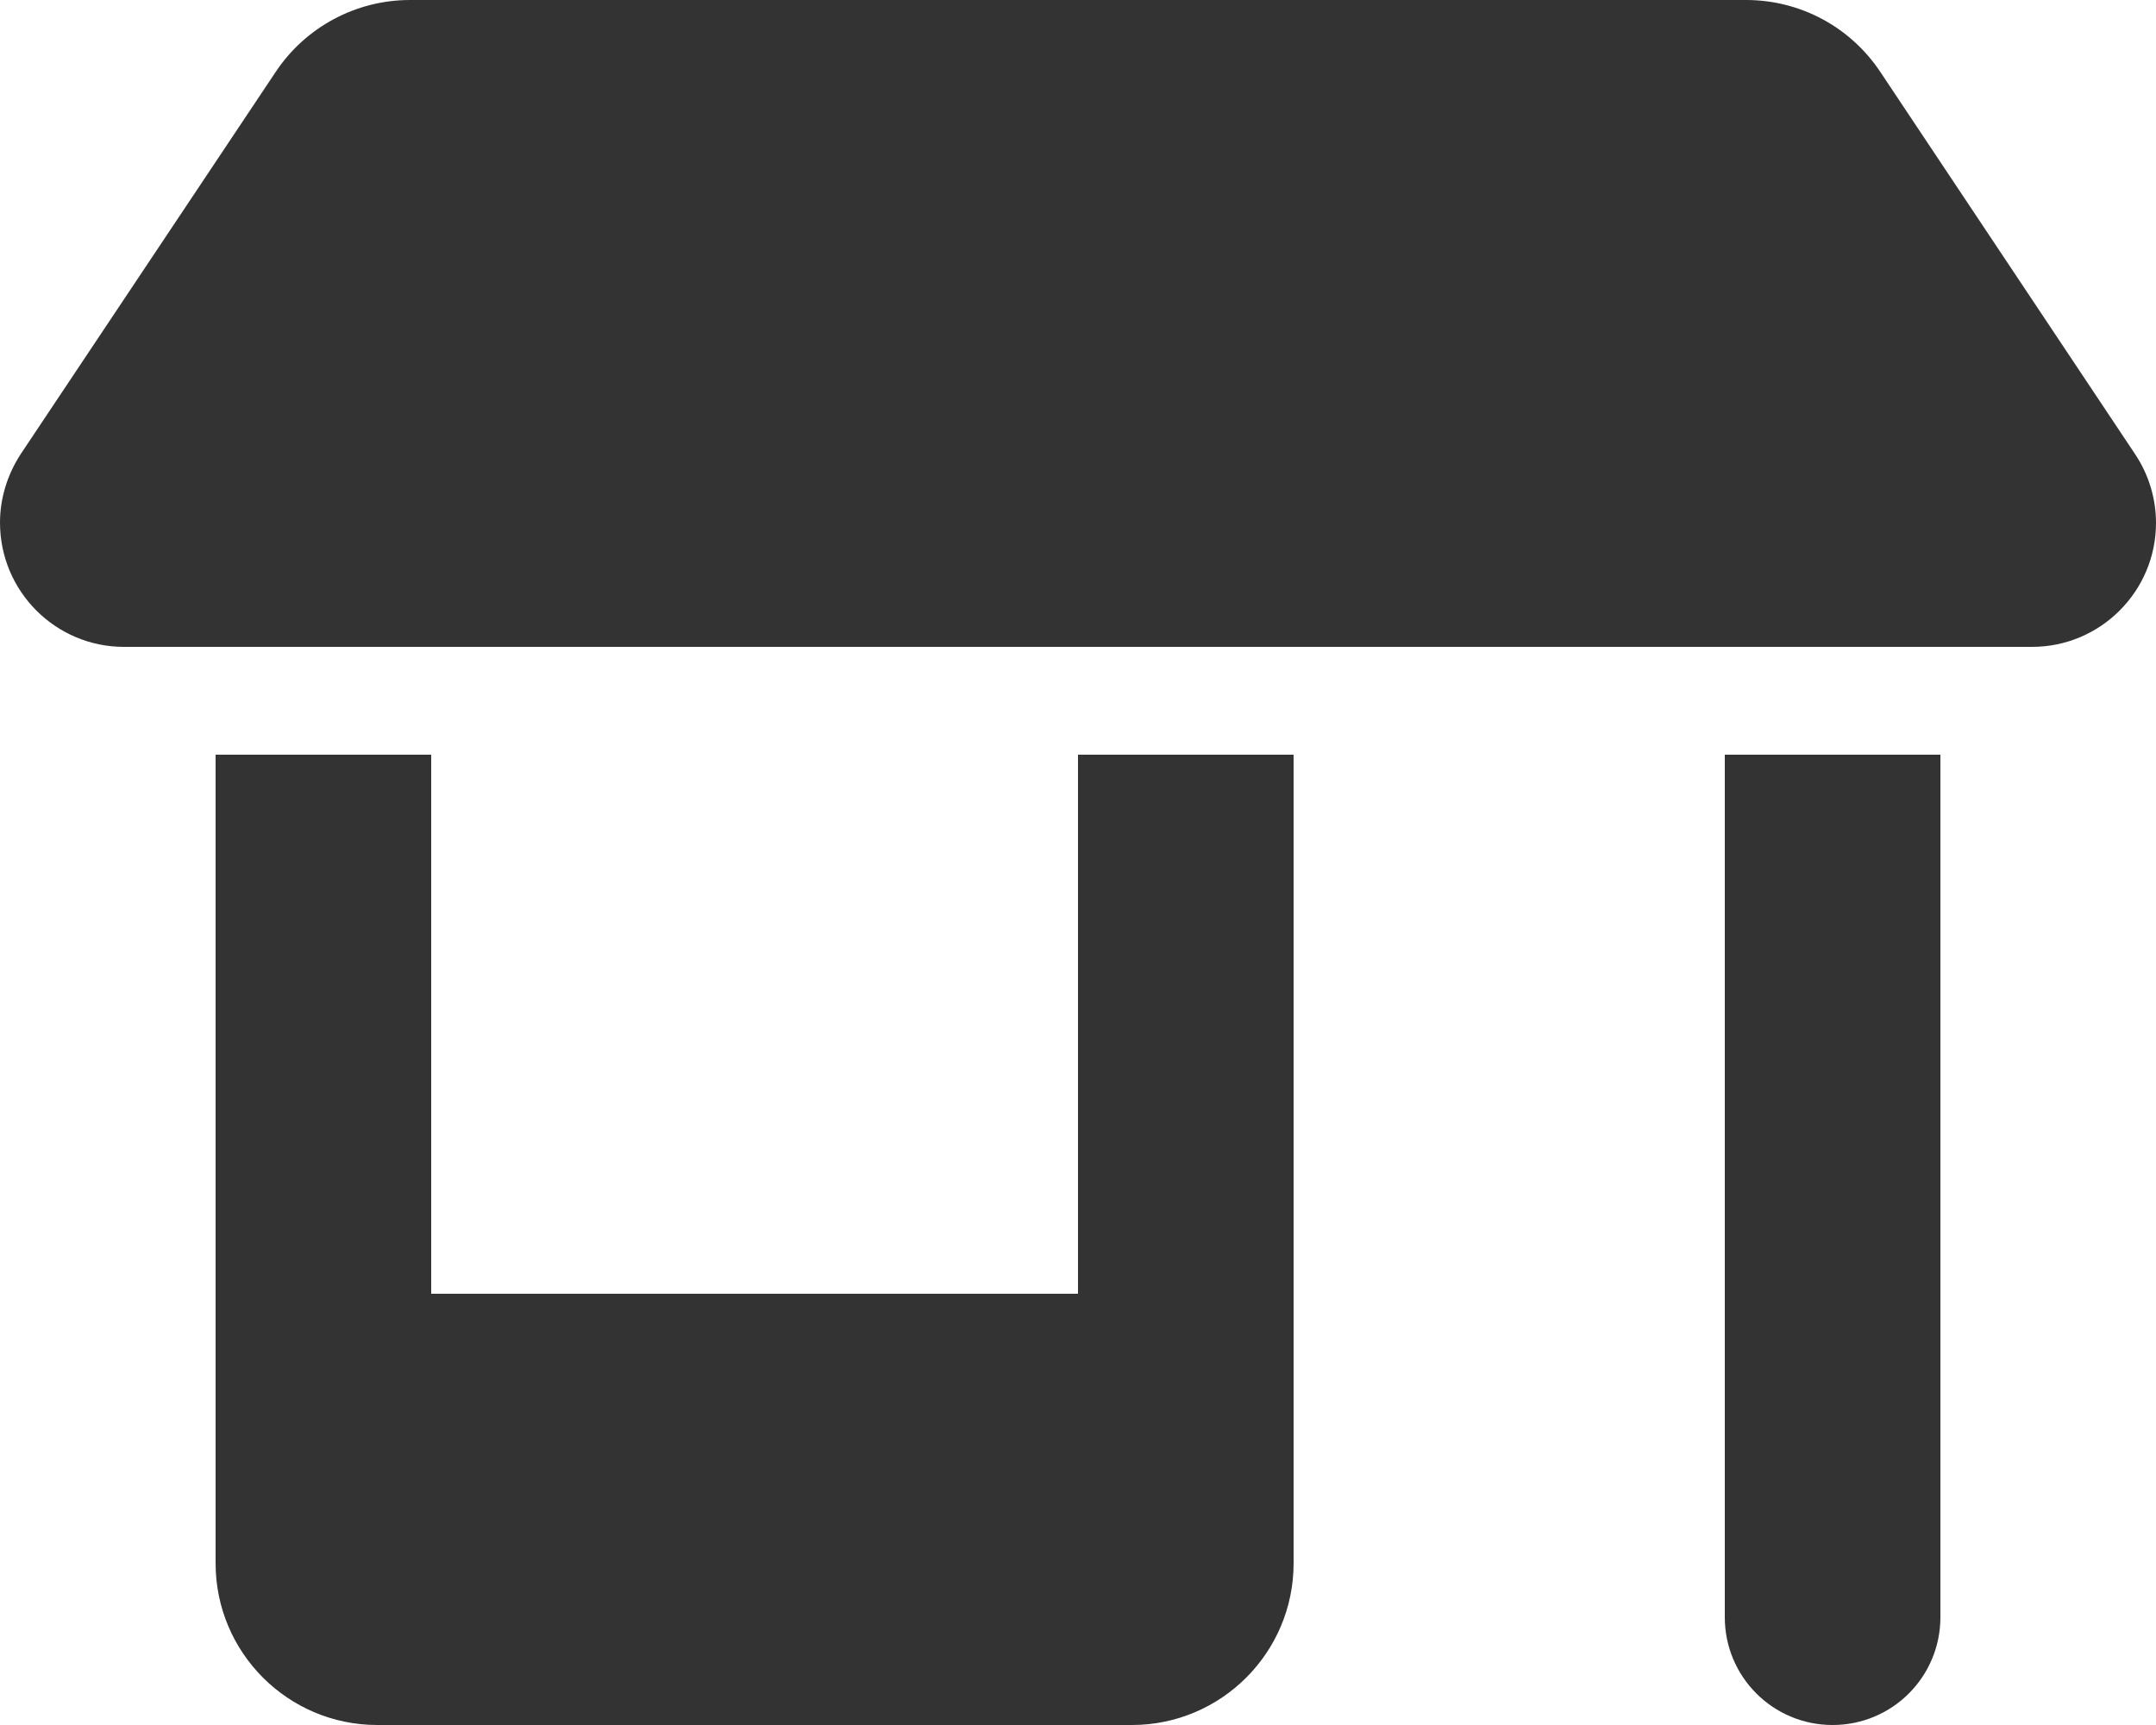
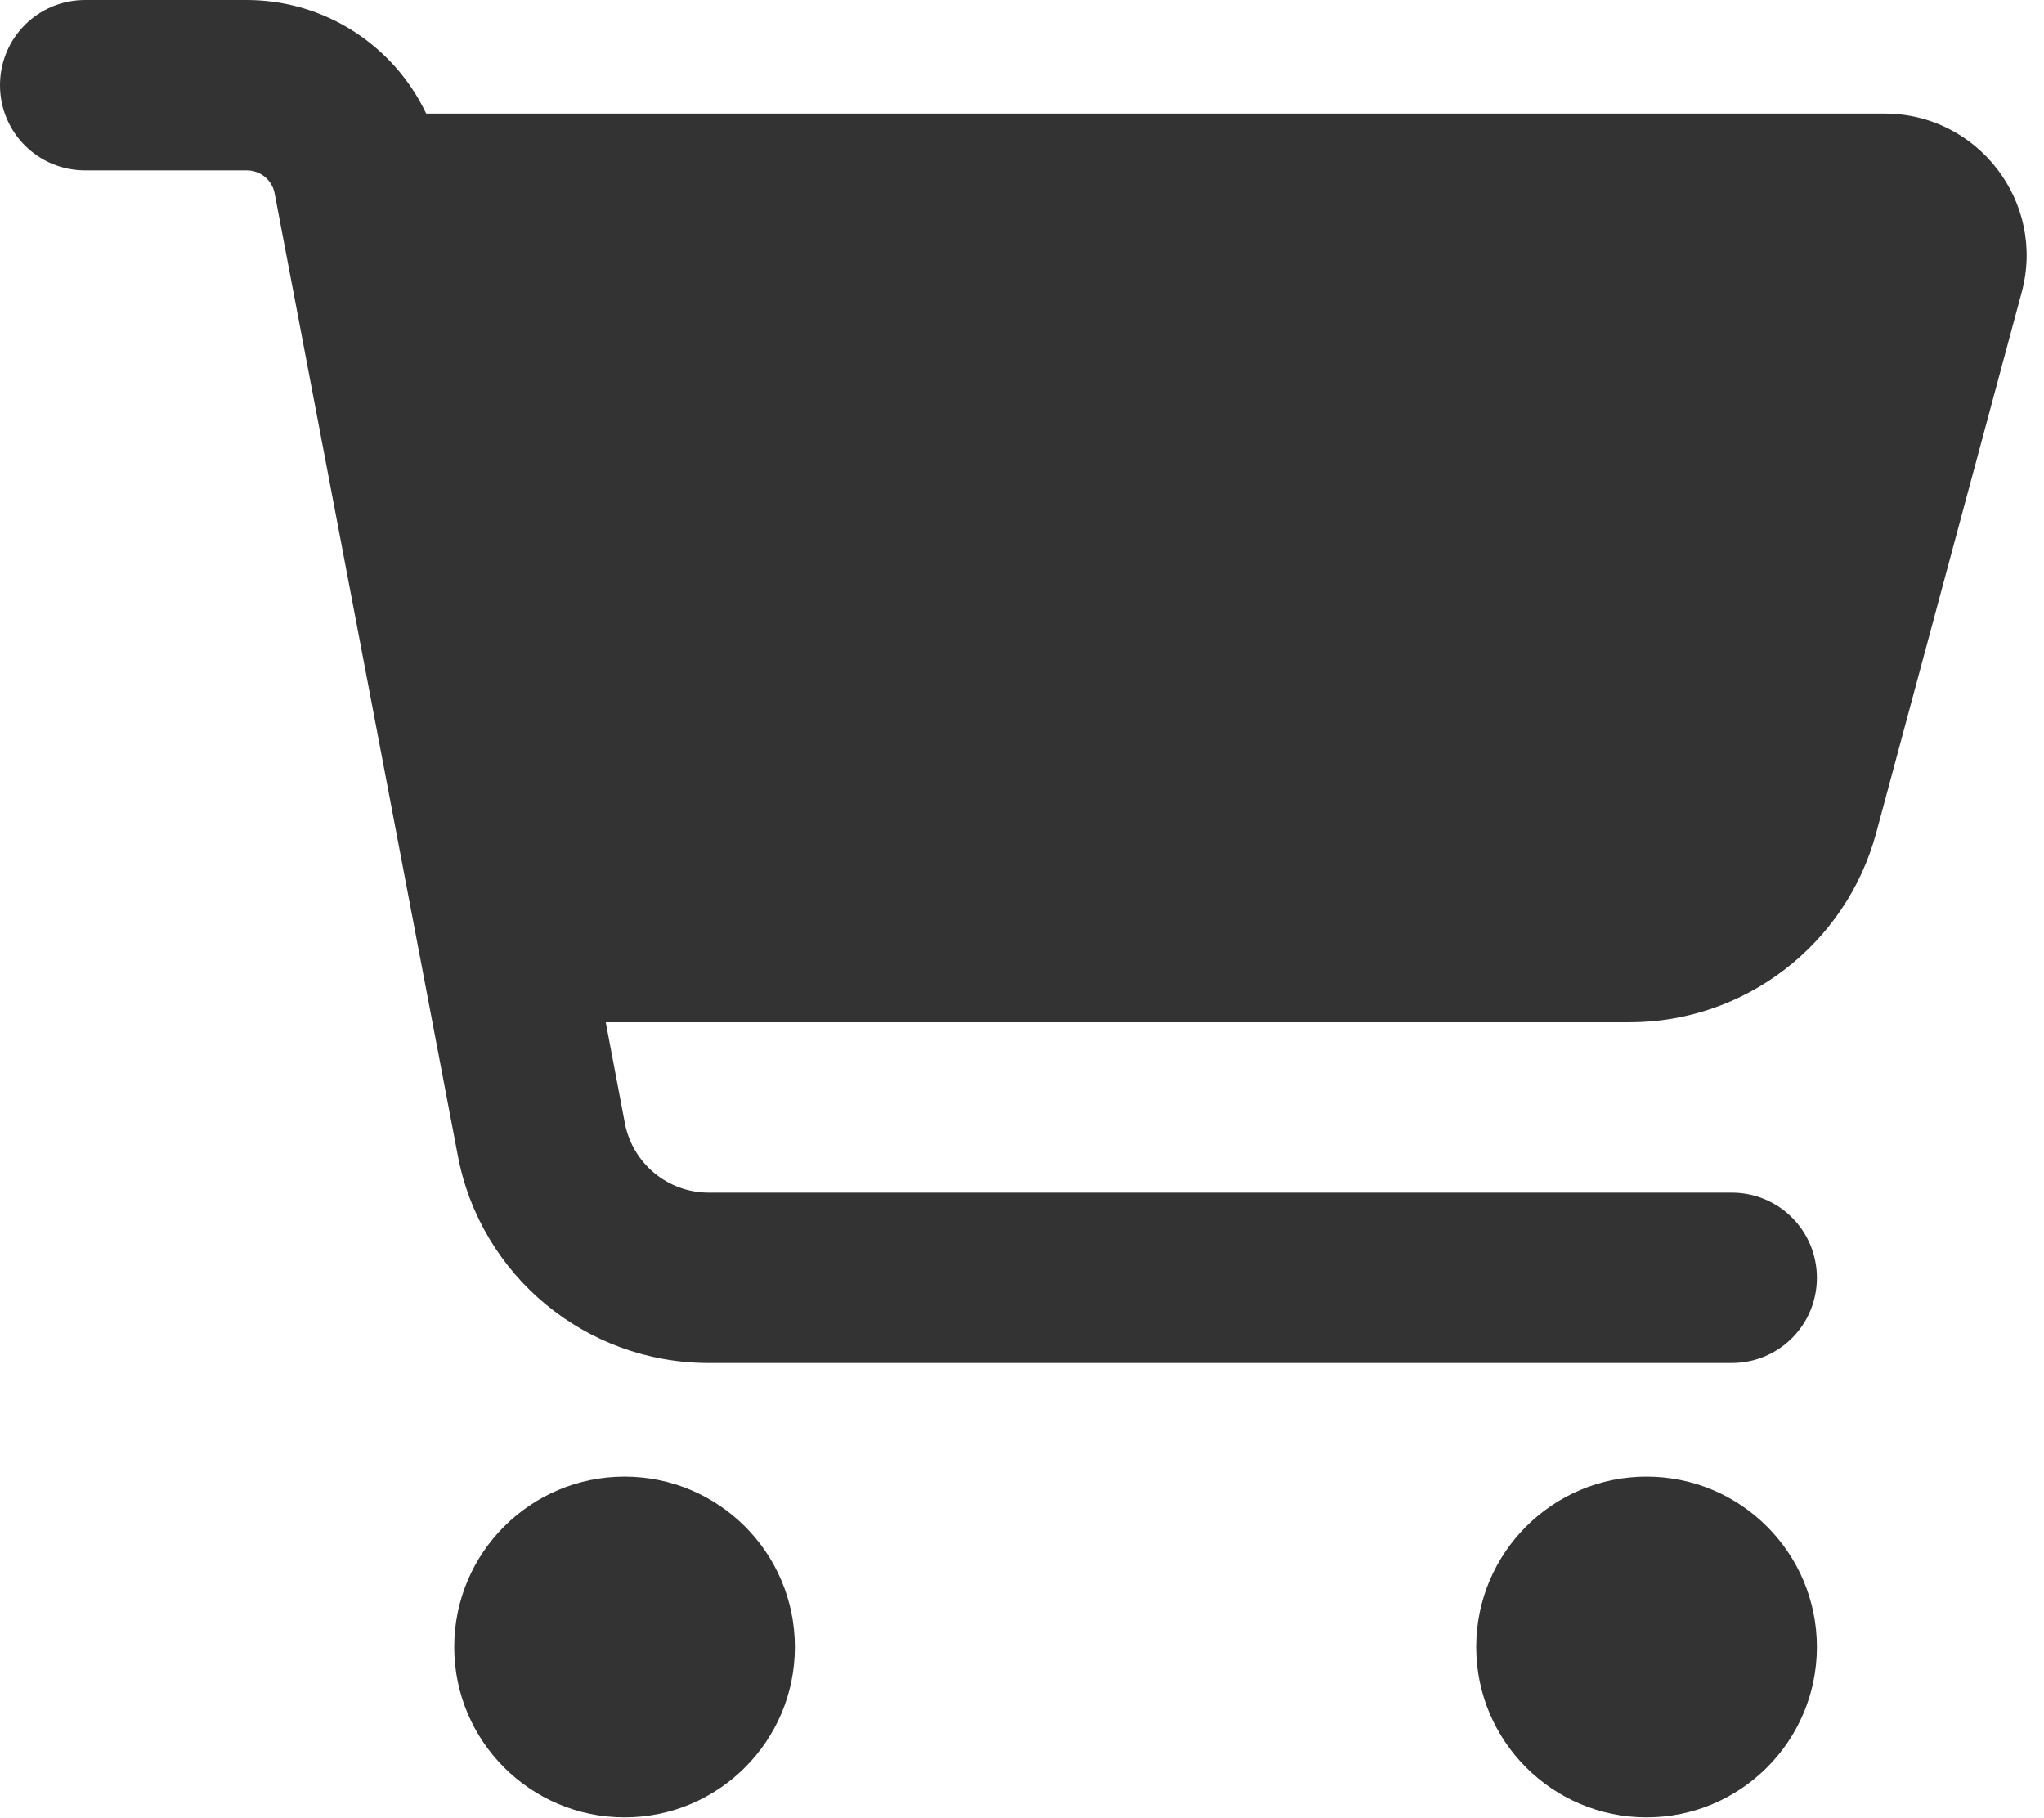
- <svg xmlns="http://www.w3.org/2000/svg" viewBox="0 0 640 512" version="1.1" id="svg4">
+ <svg xmlns="http://www.w3.org/2000/svg" viewBox="0 0 576 512" version="1.1" id="svg4">
  <defs id="defs8" />
-   <path d="M36.8 192H603.2c20.3 0 36.8-16.5 36.8-36.8c0-7.3-2.2-14.4-6.2-20.4L558.2 21.4C549.3 8 534.4 0 518.3 0H121.7c-16 0-31 8-39.9 21.4L6.2 134.7c-4 6.1-6.2 13.2-6.2 20.4C0 175.5 16.5 192 36.8 192zM64 224V384v80c0 26.5 21.5 48 48 48H336c26.5 0 48-21.5 48-48V384 224H320V384H128V224H64zm448 0V480c0 17.7 14.3 32 32 32s32-14.3 32-32V224H512z" id="path2" style="fill:#333333" />
+   <path d="M0 24C0 10.7 10.7 0 24 0L69.5 0c22 0 41.5 12.8 50.6 32l411 0c26.3 0 45.5 25 38.6 50.4l-41 152.3c-8.5 31.4-37 53.3-69.5 53.3l-288.5 0 5.4 28.5c2.2 11.3 12.1 19.5 23.6 19.5L488 336c13.3 0 24 10.7 24 24s-10.7 24-24 24l-288.3 0c-34.6 0-64.3-24.6-70.7-58.5L77.4 54.5c-.7-3.8-4-6.5-7.9-6.5L24 48C10.7 48 0 37.3 0 24zM128 464a48 48 0 1 1 96 0 48 48 0 1 1 -96 0zm336-48a48 48 0 1 1 0 96 48 48 0 1 1 0-96z" id="path2" style="fill:#333333" />
</svg>
